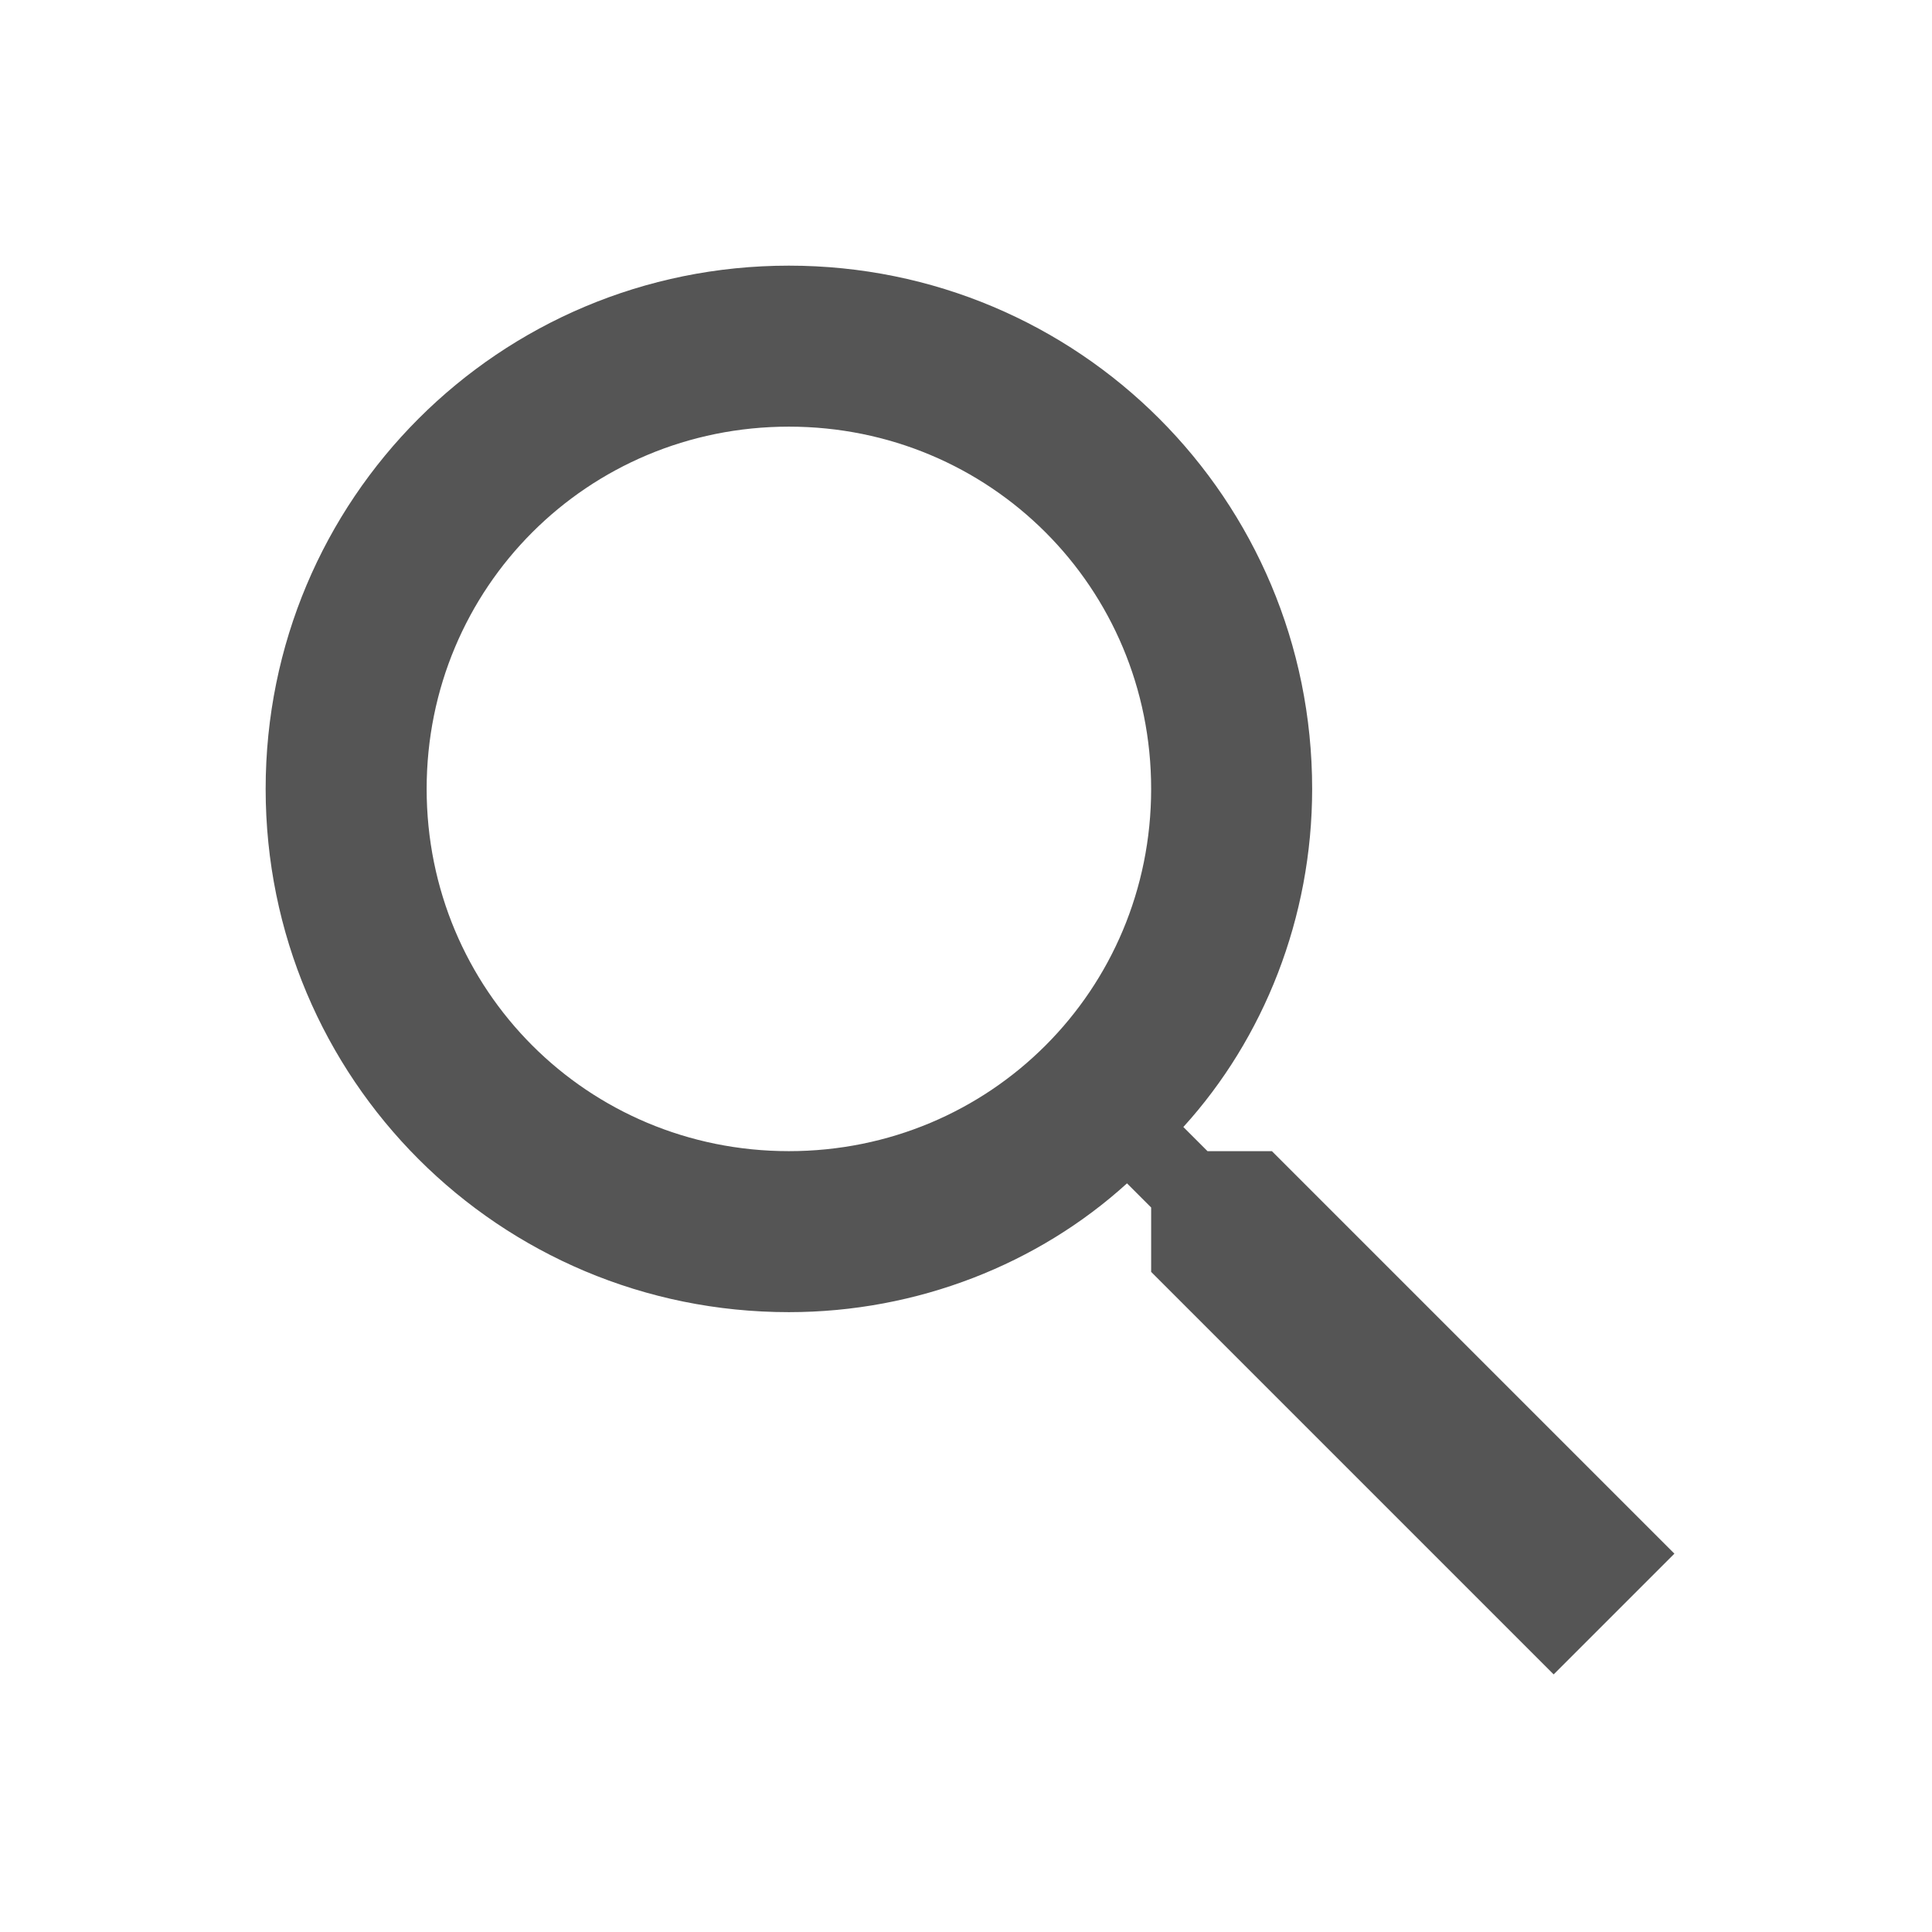
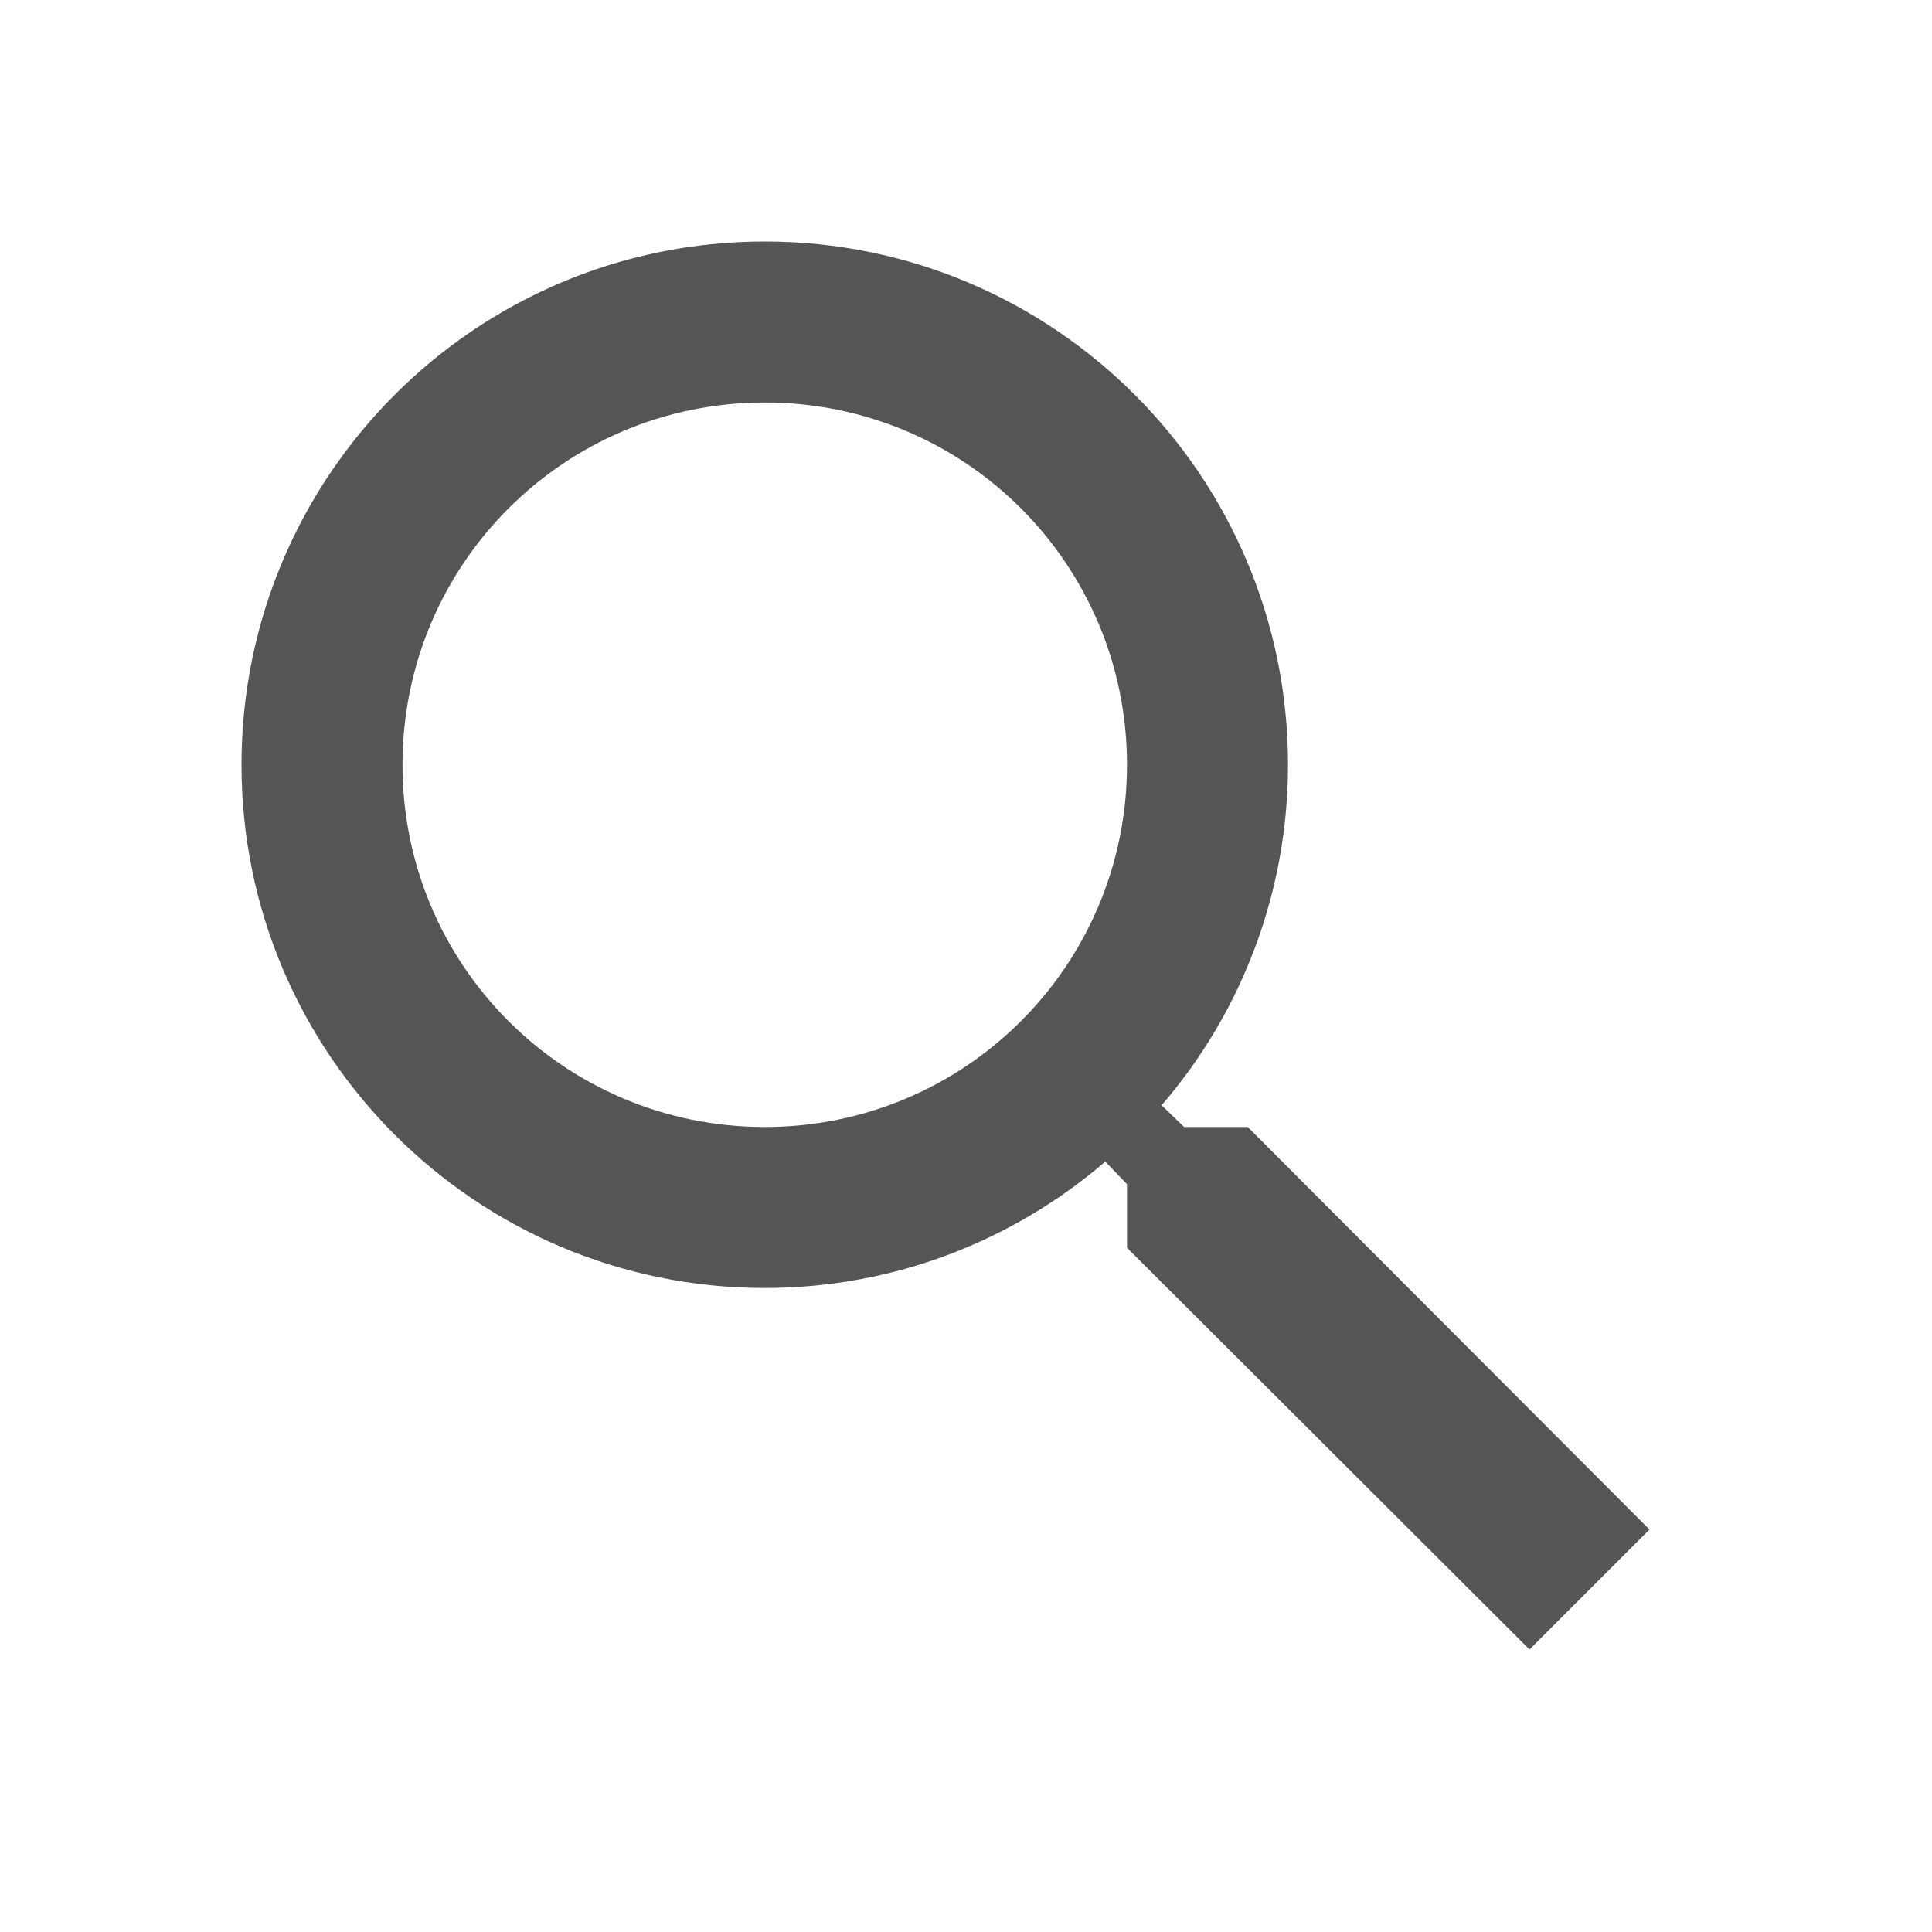
- <svg xmlns="http://www.w3.org/2000/svg" width="24" height="24" version="1.1">
-   <g transform="translate(0,-8)">
-     <path d="m15.8 22.3h-0.8l-0.3-0.3c1-1.1 1.6-2.6 1.6-4.2 0-3.6-2.9-6.5-6.5-6.5-3.6 0-6.5 2.9-6.5 6.5 0 3.6 2.9 6.5 6.5 6.5 1.6 0 3.1-0.6 4.2-1.6l0.3 0.3v0.8l5 5 1.5-1.5-5-5zm-6 0c-2.5 0-4.5-2-4.5-4.5 0-2.5 2-4.5 4.5-4.5 2.5 0 4.5 2 4.5 4.5 0 2.5-2 4.5-4.5 4.5z" fill="#555" />
-   </g>
+ <svg xmlns="http://www.w3.org/2000/svg" width="24" height="24" viewBox="0 0 24 24">
+   <path fill="#555" d="M15.5 14h-.79l-.28-.27A6.471 6.471 0 0 0 16 9.5 6.5 6.5 0 1 0 9.5 16c1.61 0 3.09-.59 4.23-1.57l.27.28v.79l5 4.99L20.49 19l-4.99-5zm-6 0C7.01 14 5 11.99 5 9.5S7.01 5 9.5 5 14 7.01 14 9.5 11.99 14 9.5 14z" />
</svg>
